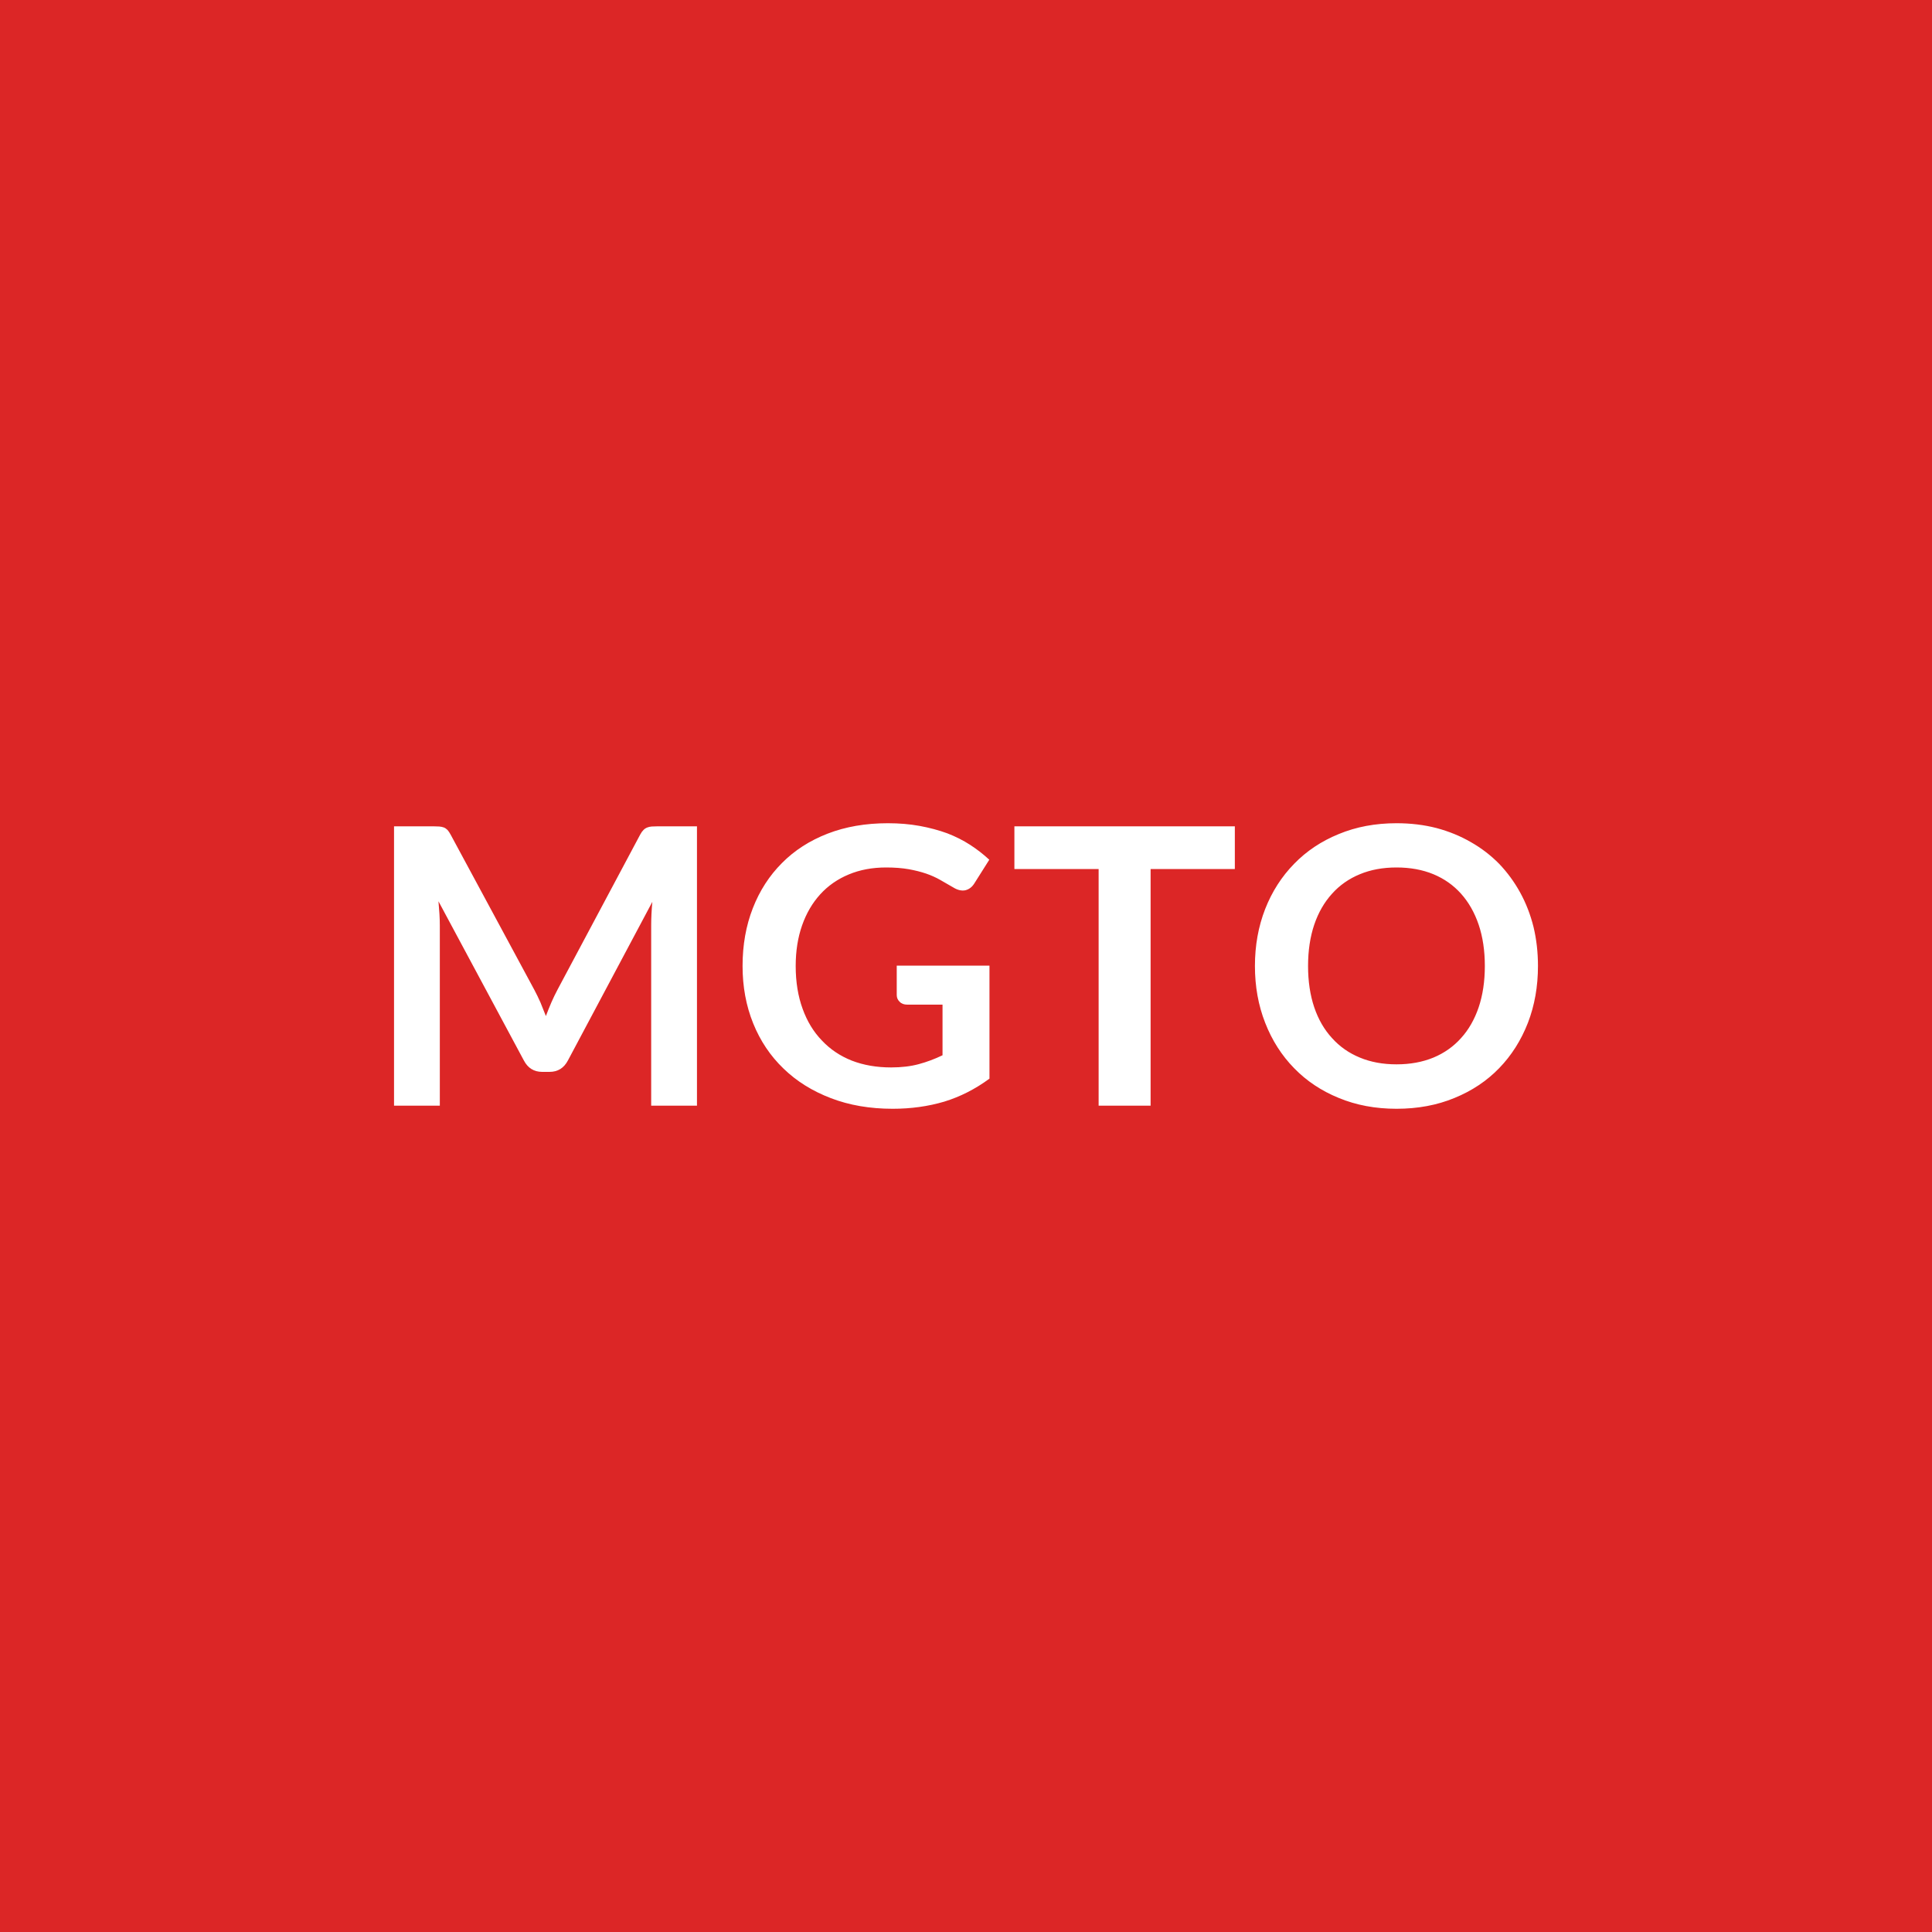
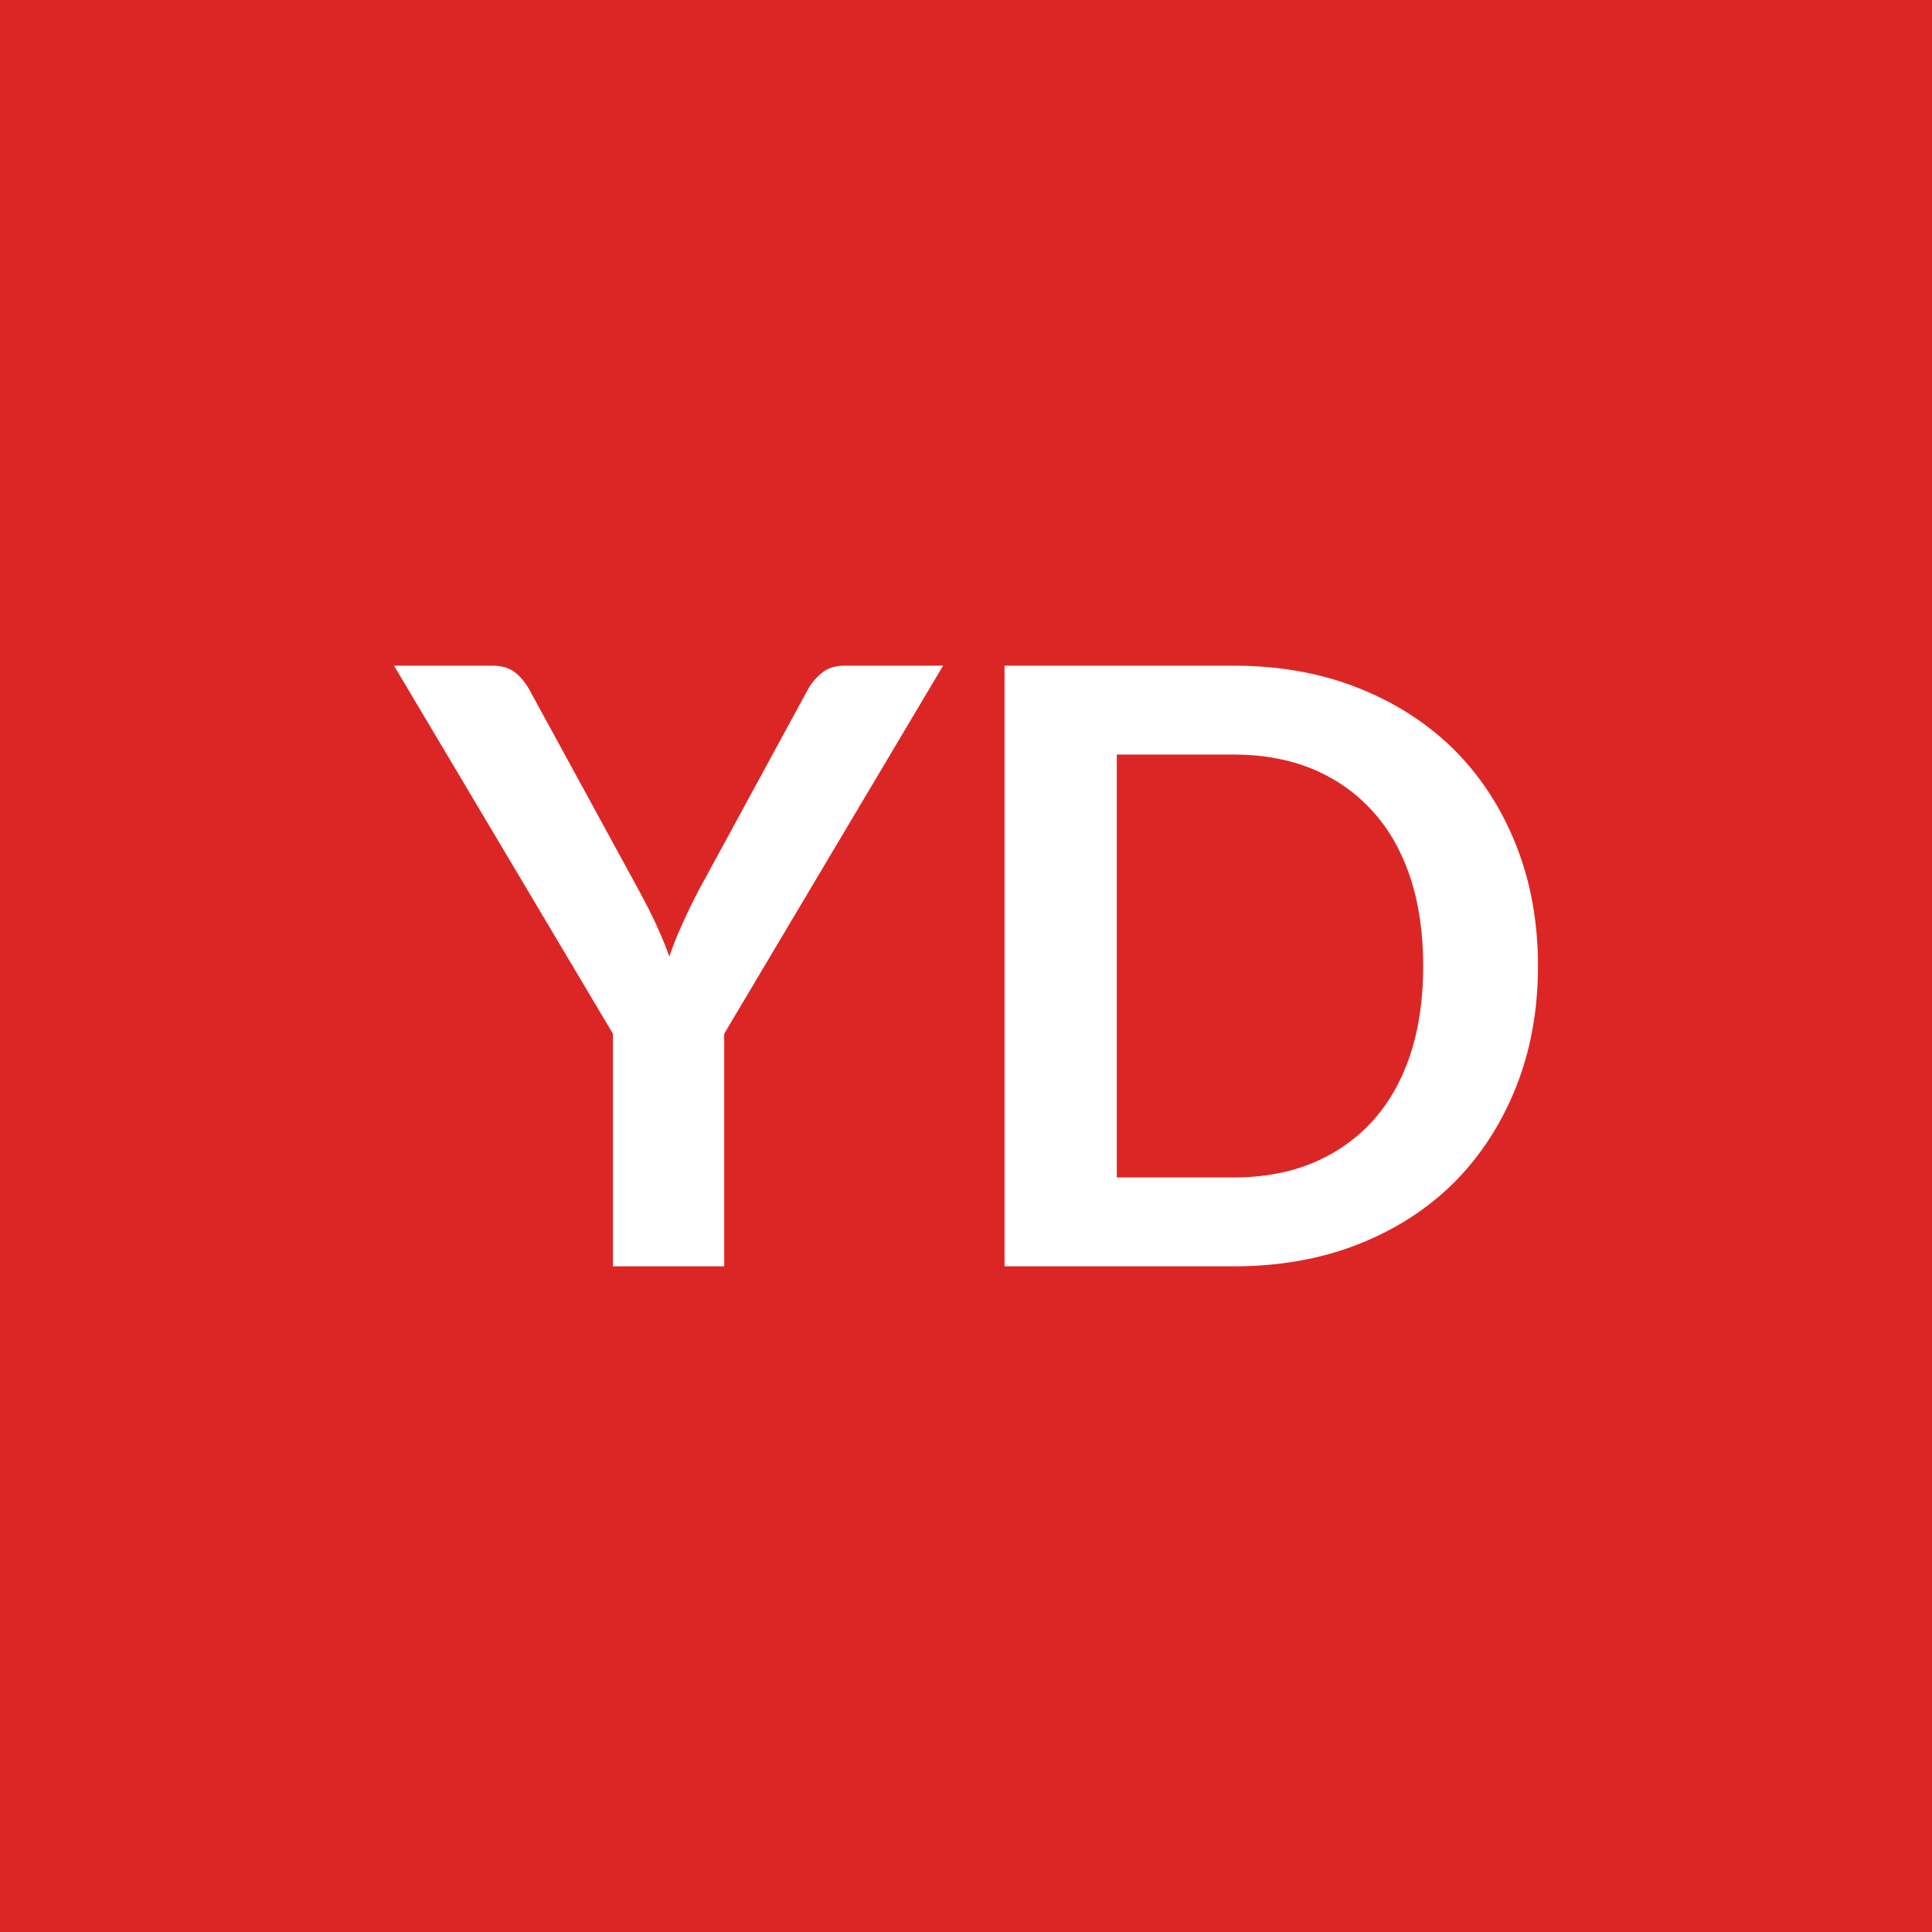
<svg xmlns="http://www.w3.org/2000/svg" width="100" height="100" viewBox="0 0 100 100">
  <rect width="100%" height="100%" fill="#dc2626" />
-   <path fill="#ffffff" d="M34.045 42.77h2.03v14.46h-2.37v-9.34q0-.56.06-1.21l-4.37 8.21q-.31.59-.95.59h-.38q-.64 0-.95-.59l-4.42-8.24q.03.33.05.65t.02.59v9.34h-2.37V42.77h2.03q.18 0 .31.01t.24.05q.1.04.19.13.08.09.16.24l4.33 8.03q.17.32.32.66.14.34.28.7.14-.37.29-.72.15-.34.32-.66l4.27-8.01q.08-.15.17-.24t.2-.13q.1-.04.23-.05t.31-.01m12.37 7.21h4.8v5.85q-1.1.81-2.34 1.19-1.25.37-2.67.37-1.77 0-3.2-.55-1.44-.55-2.45-1.53-1.02-.98-1.57-2.34t-.55-2.97q0-1.63.53-2.99t1.51-2.34q.97-.98 2.36-1.52t3.12-.54q.88 0 1.65.14.76.14 1.42.38.65.25 1.19.6t.99.77l-.77 1.22q-.18.29-.47.36-.29.06-.63-.15l-.66-.38q-.33-.19-.73-.33-.41-.14-.91-.23-.51-.09-1.17-.09-1.07 0-1.93.36-.87.36-1.48 1.03t-.94 1.61-.33 2.1q0 1.24.36 2.22.35.97 1 1.64.64.68 1.55 1.04.91.35 2.03.35.8 0 1.43-.17t1.23-.46V52h-1.82q-.26 0-.4-.15-.15-.14-.15-.35zm17.5-7.21v2.21h-4.36v12.25h-2.69V44.98h-4.36v-2.21zM79.605 50q0 1.59-.52 2.94-.53 1.36-1.49 2.35t-2.31 1.54q-1.35.56-3 .56-1.64 0-2.99-.56-1.35-.55-2.31-1.54-.97-.99-1.5-2.35-.53-1.35-.53-2.94t.53-2.95q.53-1.35 1.5-2.34.96-.99 2.31-1.54 1.35-.56 2.99-.56 1.1 0 2.07.25.97.26 1.78.73.81.46 1.46 1.12.64.67 1.09 1.49t.69 1.78q.23.96.23 2.02m-2.75 0q0-1.19-.32-2.14-.32-.94-.91-1.6t-1.43-1.01q-.85-.35-1.91-.35t-1.9.35q-.85.35-1.44 1.01-.6.66-.92 1.6-.32.95-.32 2.14t.32 2.14q.32.94.92 1.59.59.66 1.44 1.01.84.35 1.9.35t1.91-.35q.84-.35 1.43-1.01.59-.65.91-1.59.32-.95.32-2.14" />
+   <path fill="#ffffff" d="m48.815 34.455-11.33 19.05v12.04h-5.76v-12.04l-11.33-19.05h5.09q.76 0 1.2.37.44.36.74.92l5.67 10.39q.5.92.88 1.74.37.81.67 1.63.28-.82.65-1.63.36-.82.84-1.74l5.65-10.39q.24-.47.71-.88t1.2-.41zm30.79 15.55q0 3.41-1.14 6.27t-3.2 4.93q-2.07 2.06-4.97 3.2t-6.45 1.14h-11.85v-31.09h11.85q3.55 0 6.45 1.15t4.97 3.2q2.06 2.06 3.2 4.92t1.14 6.28m-5.94 0q0-2.56-.67-4.59-.68-2.04-1.96-3.44-1.28-1.41-3.09-2.17-1.82-.75-4.1-.75h-6.04v21.89h6.04q2.28 0 4.1-.75 1.81-.76 3.09-2.16 1.28-1.41 1.96-3.44.67-2.04.67-4.59" />
</svg>
